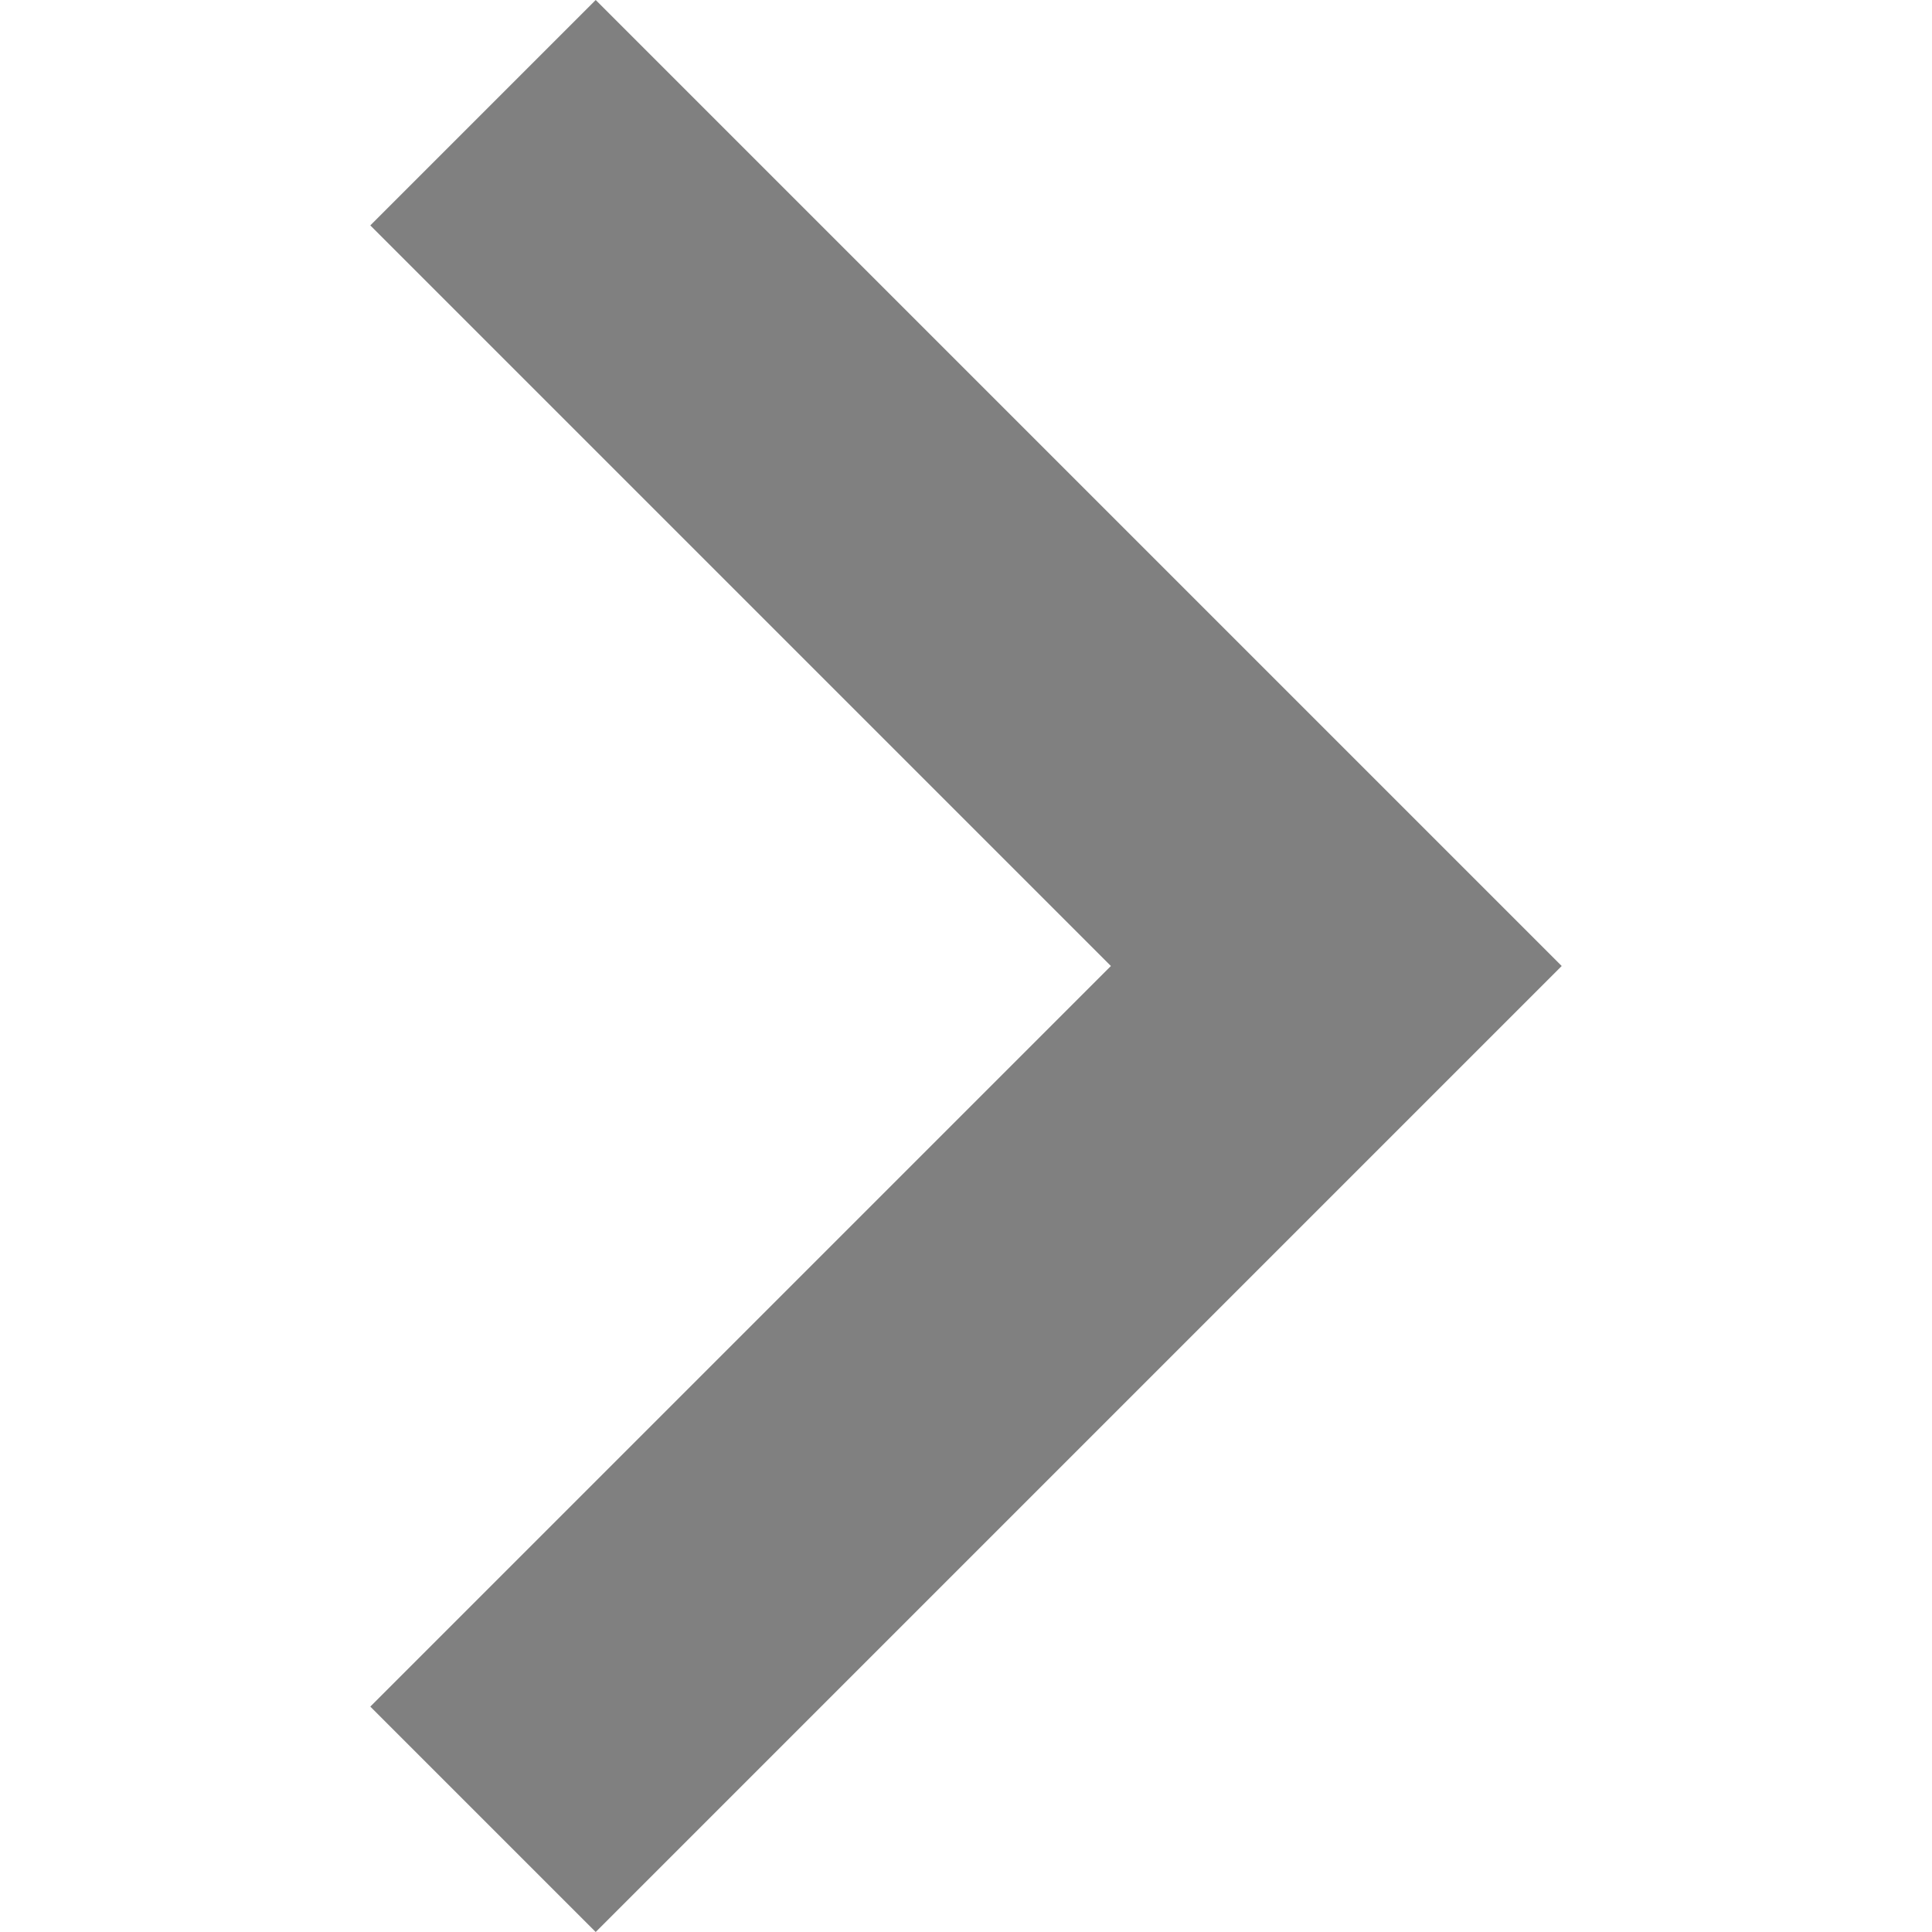
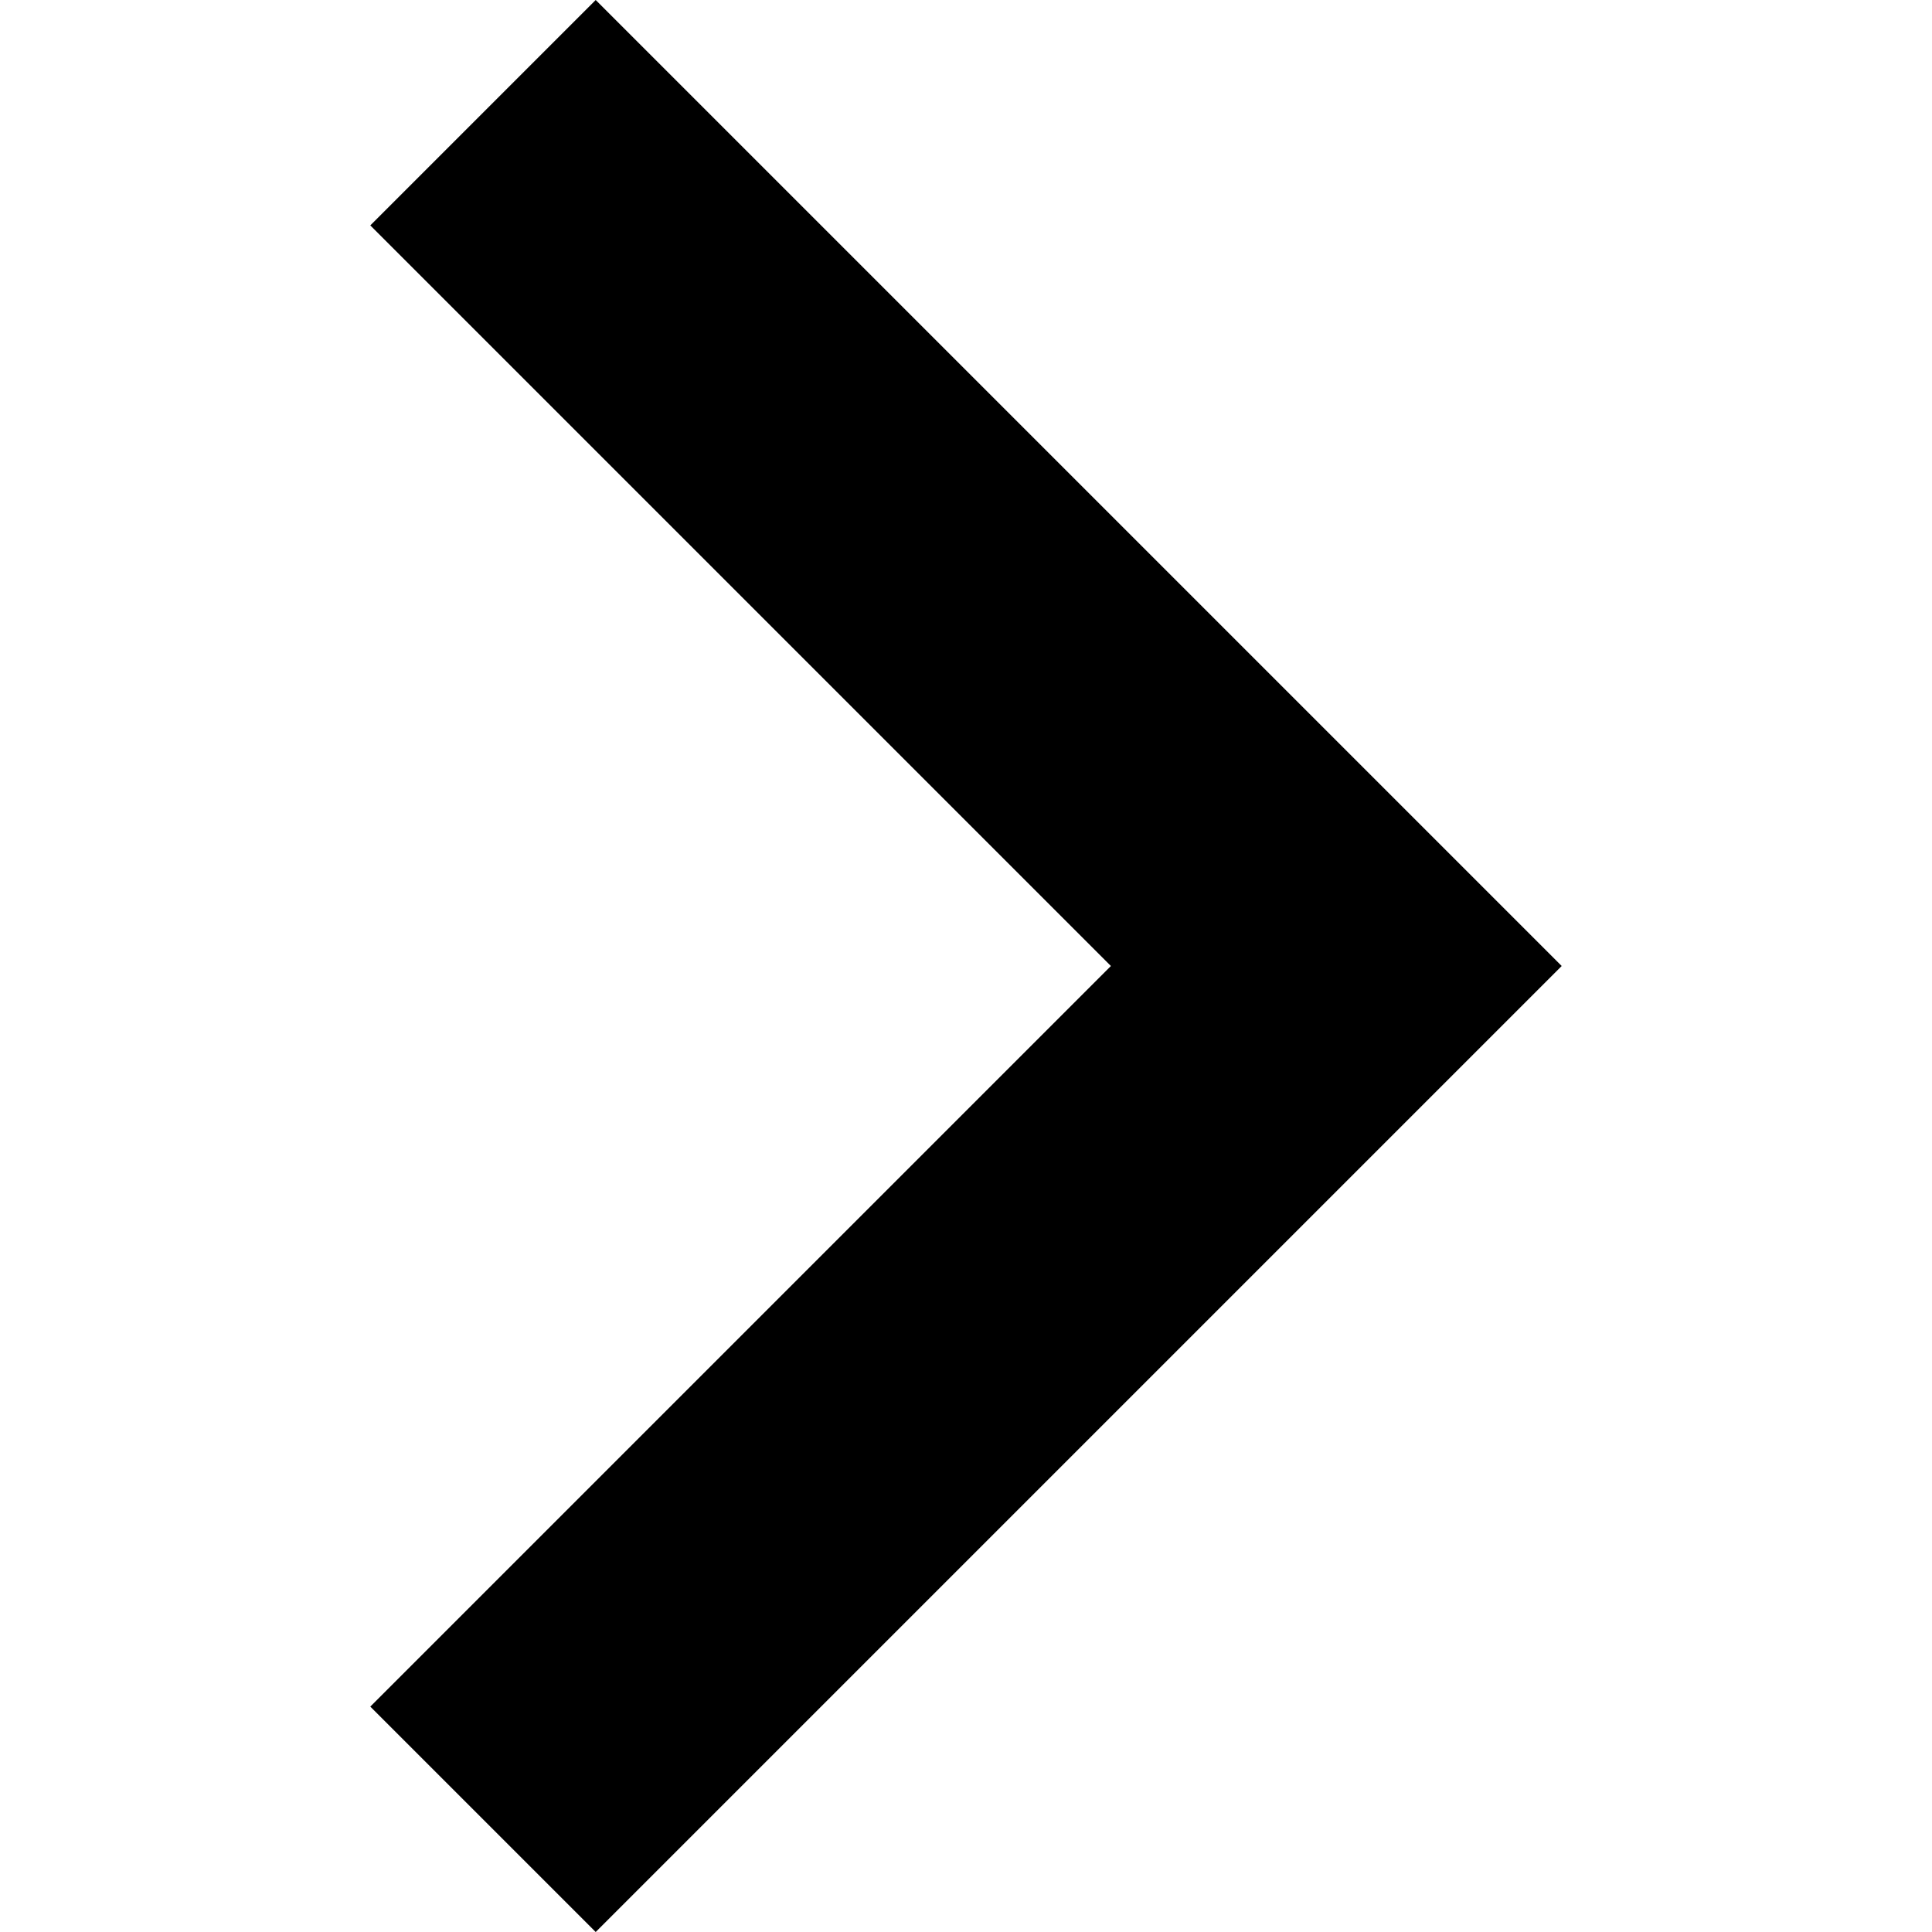
<svg xmlns="http://www.w3.org/2000/svg" version="1.1" id="Capa_1" x="0px" y="0px" width="512px" height="512px" viewBox="0 0 306 306" style="enable-background:new 0 0 306 306;" xml:space="preserve">
  <g>
    <g id="chevron-right">
-       <polygon points="94.35,0 58.65,35.7 175.95,153 58.65,270.3 94.35,306 247.35,153   " fill="#808080" />
+       <polygon points="94.35,0 58.65,35.7 175.95,153 58.65,270.3 94.35,306 247.35,153   " />
    </g>
  </g>
  <g>
</g>
  <g>
</g>
  <g>
</g>
  <g>
</g>
  <g>
</g>
  <g>
</g>
  <g>
</g>
  <g>
</g>
  <g>
</g>
  <g>
</g>
  <g>
</g>
  <g>
</g>
  <g>
</g>
  <g>
</g>
  <g>
</g>
</svg>
